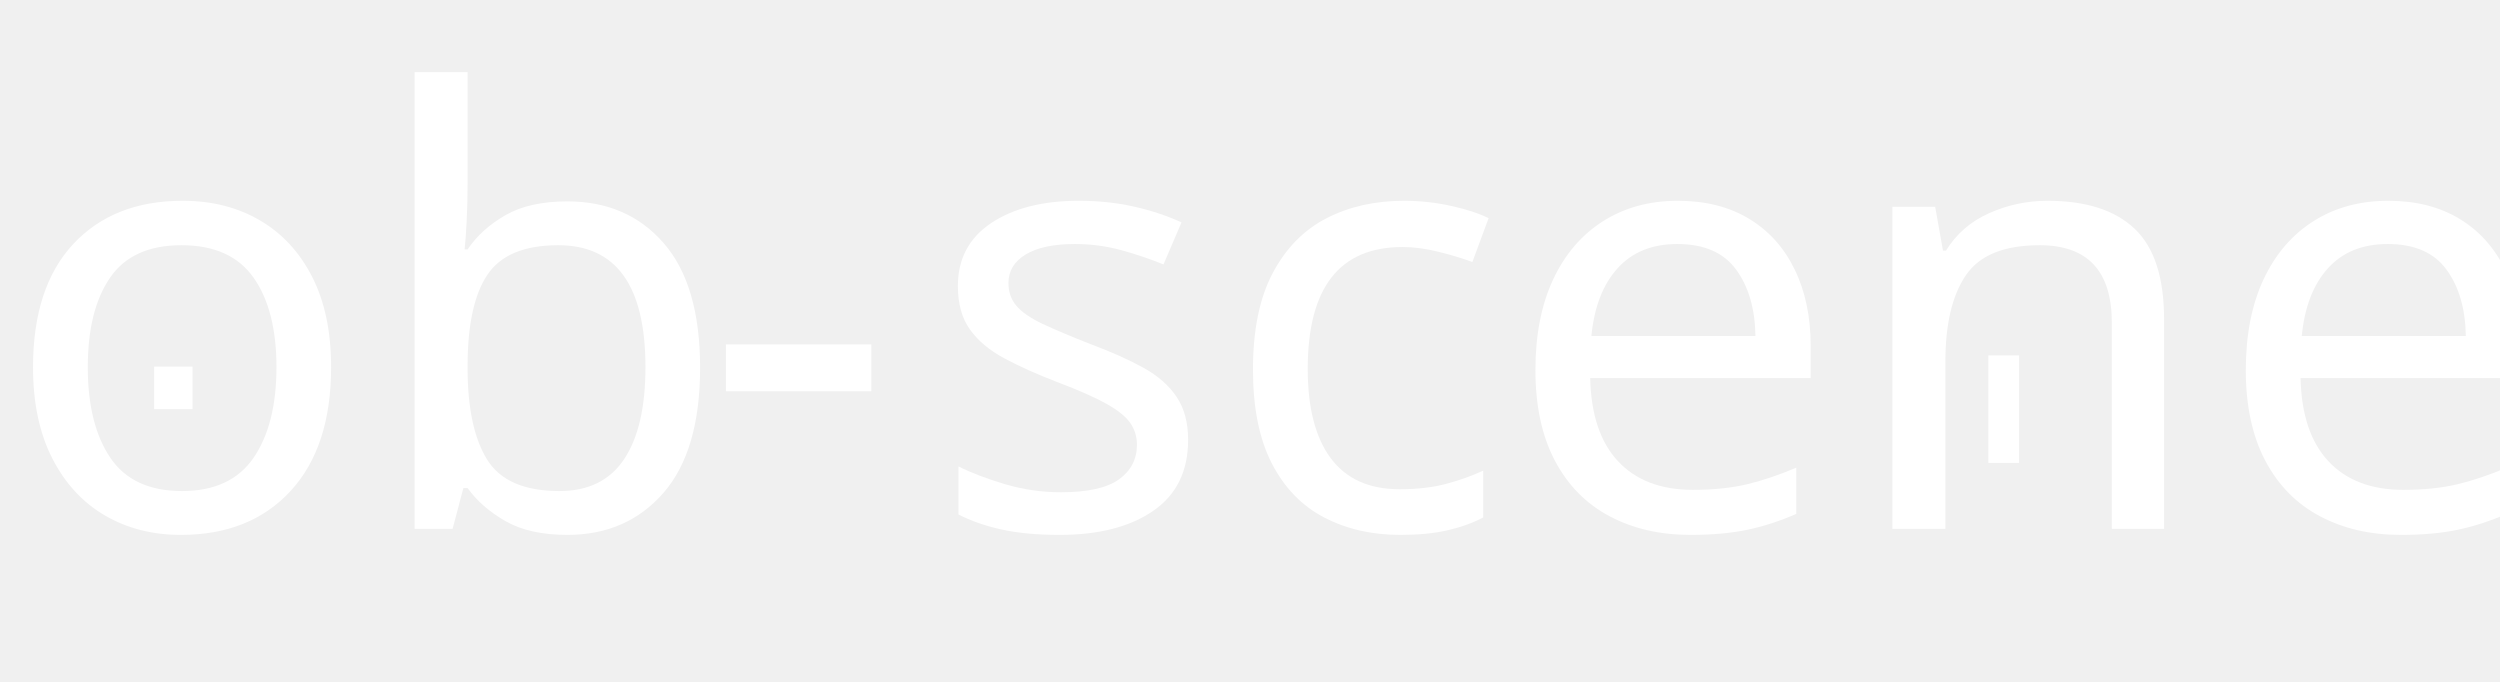
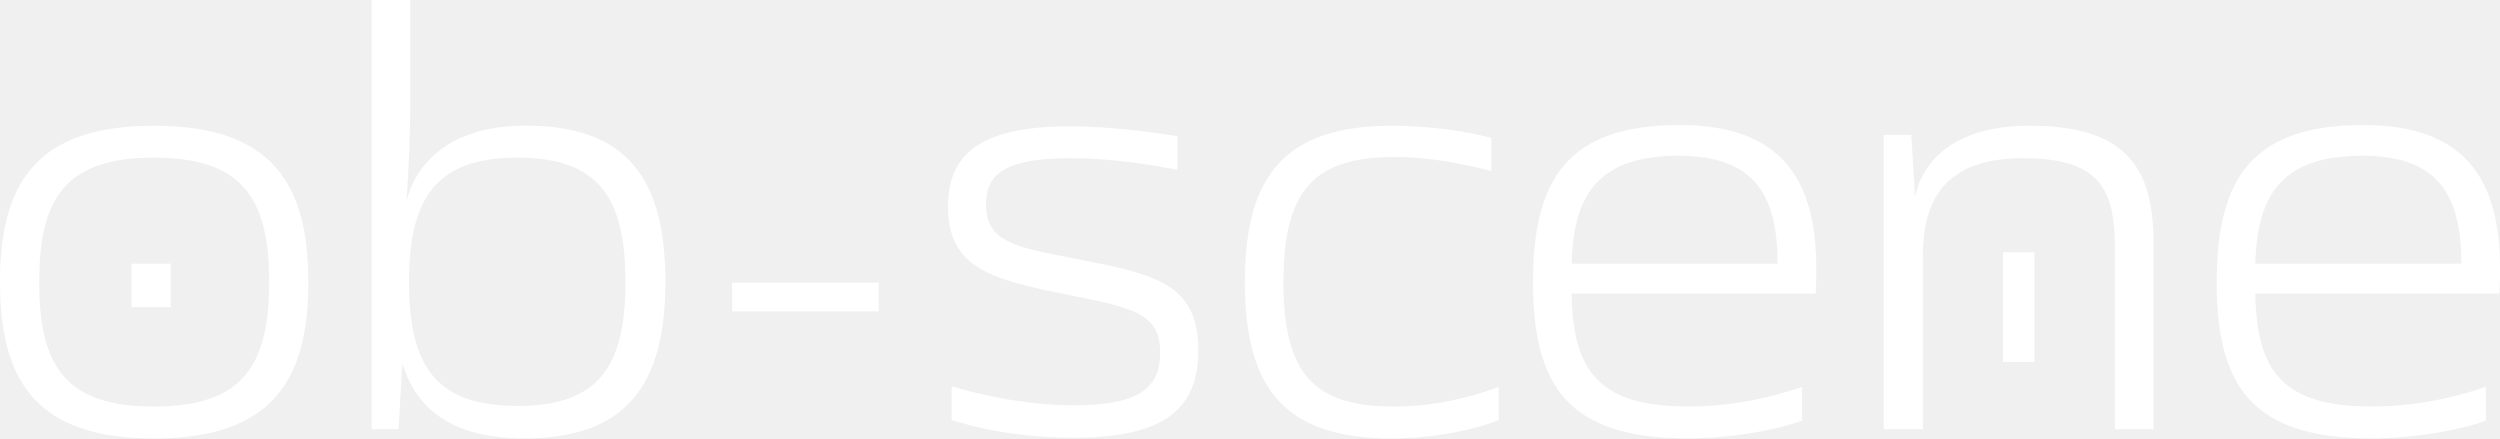
- <svg xmlns="http://www.w3.org/2000/svg" id="_图层_2" data-name="图层_2" viewBox="0 0 325.26 88.66">
+ <svg xmlns="http://www.w3.org/2000/svg" id="_图层_2" data-name="图层_2" viewBox="0 0 318.77 55.9">
  <defs>
    <style>
      .cls-1 {
-         stroke-width: 5px;
-       }
- 
-       .cls-1, .cls-2 {
-         fill: none;
-         stroke: #fff;
-         stroke-miterlimit: 10;
-       }
- 
-       .cls-2 {
-         stroke-width: 4px;
-       }
- 
-       .cls-3 {
-         letter-spacing: 0em;
-       }
- 
-       .cls-3, .cls-4, .cls-5, .cls-6 {
-         font-family: TurbineTrial-Light, 'Turbine Trial';
-       }
- 
-       .cls-7 {
        fill: #fff;
-         font-size: 78.19px;
-         font-weight: 300;
-       }
- 
-       .cls-5 {
-         letter-spacing: 0em;
-       }
- 
-       .cls-6 {
-         letter-spacing: -.02em;
-       }
- 
-       .cls-8 {
-         font-family: AdobeSongStd-Light-GBpc-EUC-H, 'Adobe Song Std';
      }
    </style>
  </defs>
  <g id="_图层_3" data-name="图层_3">
    <g>
-       <text class="cls-7" transform="translate(0 68.81)">
-         <tspan class="cls-4" x="0" y="0">ob</tspan>
-         <tspan class="cls-8" x="91.32" y="0">-</tspan>
-         <tspan class="cls-5" x="120.64" y="0">s</tspan>
-         <tspan class="cls-6" x="158.72" y="0">c</tspan>
-         <tspan class="cls-3" x="195.47" y="0">ene</tspan>
-       </text>
-       <line class="cls-2" x1="260.69" y1="60.23" x2="260.69" y2="46.24" />
-       <line class="cls-1" x1="22.55" y1="53.23" x2="22.55" y2="47.7" />
+       <g>
+         <path class="cls-1" d="M0,35.97c0-12.59,4.61-19.94,19.62-19.94s19.7,7.35,19.7,19.94-4.69,19.94-19.7,19.94S0,48.55,0,35.97ZM34.32,35.97c0-10.63-3.36-15.87-14.7-15.87s-14.62,5.24-14.62,15.87,3.28,15.87,14.62,15.87,14.7-5.24,14.7-15.87Z" />
+         <path class="cls-1" d="M51.29,46.36l-.47,8.37h-3.44V0h4.93v14.15c0,2.58-.23,8.05-.47,11.49,1.09-4.46,5.16-9.62,15.17-9.62,13.13,0,17.83,6.96,17.83,19.94s-4.85,19.94-17.98,19.94c-10.71,0-14.15-5.08-15.56-9.54ZM79.75,35.97c0-10.71-3.36-15.87-13.76-15.87s-13.84,5.16-13.84,15.87,3.44,15.79,13.84,15.79,13.76-5.08,13.76-15.79Z" />
+         <path class="cls-1" d="M93.35,36.04h18.69v3.67h-18.69v-3.67Z" />
+         <path class="cls-1" d="M121.34,53.56v-4.3c2.97.86,8.91,2.42,15.64,2.42,8.44,0,10.95-2.35,10.95-6.72,0-5-3.44-5.71-11.65-7.35-9.77-1.95-15.4-3.36-15.4-11.26,0-6.41,3.75-10.24,15.48-10.24,5.32,0,10.79.78,13.76,1.25v4.3c-2.35-.47-7.82-1.49-13.68-1.49-8.52,0-10.71,2.19-10.71,5.86,0,4.77,3.52,5.47,11.42,6.96,10.09,1.96,15.64,3.13,15.64,11.65,0,7.27-3.99,11.18-15.95,11.18-6.8,0-12.43-1.25-15.48-2.27Z" />
+         <path class="cls-1" d="M177.8,20.02c-10.32,0-14.15,4.3-14.15,15.95s3.83,15.87,14.07,15.87c4.85,0,9.38-1.02,13.37-2.5v4.22c-3.05,1.25-8.37,2.35-13.6,2.35-13.45,0-18.76-6.1-18.76-19.94s5.32-19.94,18.84-19.94c4.22,0,9.15.62,12.59,1.56v4.22c-4.22-1.09-8.37-1.8-12.35-1.8Z" />
+         <path class="cls-1" d="M215.17,55.9c-15.32,0-19.7-6.8-19.7-19.94s4.46-20.02,18.69-20.02c13.13,0,17.43,7.11,17.43,18.29,0,.55,0,1.88-.08,3.21h-31.12c.16,10.01,3.6,14.39,14.85,14.39,5.32,0,10.24-1.02,14.54-2.5v4.3c-3.36,1.25-9.23,2.27-14.62,2.27ZM200.39,33.62h26.27c0-8.76-2.97-13.76-12.59-13.76-10.32,0-13.45,5-13.68,13.76Z" />
+         <path class="cls-1" d="M243.71,17.2l.47,7.9c.86-4.22,4.61-9.07,14.62-9.07,12.28,0,15.79,5.32,15.79,14.93v23.77h-4.93v-23.3c0-7.66-2.27-11.26-11.73-11.26-10.09,0-12.75,5.55-12.75,12.43v22.13h-5V17.2h3.52Z" />
+         <path class="cls-1" d="M302.35,55.9c-15.32,0-19.7-6.8-19.7-19.94s4.46-20.02,18.69-20.02c13.13,0,17.43,7.11,17.43,18.29,0,.55,0,1.88-.08,3.21h-31.12c.16,10.01,3.6,14.39,14.85,14.39,5.32,0,10.24-1.02,14.54-2.5v4.3c-3.36,1.25-9.23,2.27-14.62,2.27ZM287.57,33.62h26.27c0-8.76-2.97-13.76-12.59-13.76-10.32,0-13.45,5-13.68,13.76Z" />
+       </g>
+       <rect class="cls-1" x="255.4" y="32.16" width="4" height="13.99" />
+       <rect class="cls-1" x="16.77" y="33.62" width="5" height="5.53" />
    </g>
  </g>
</svg>
